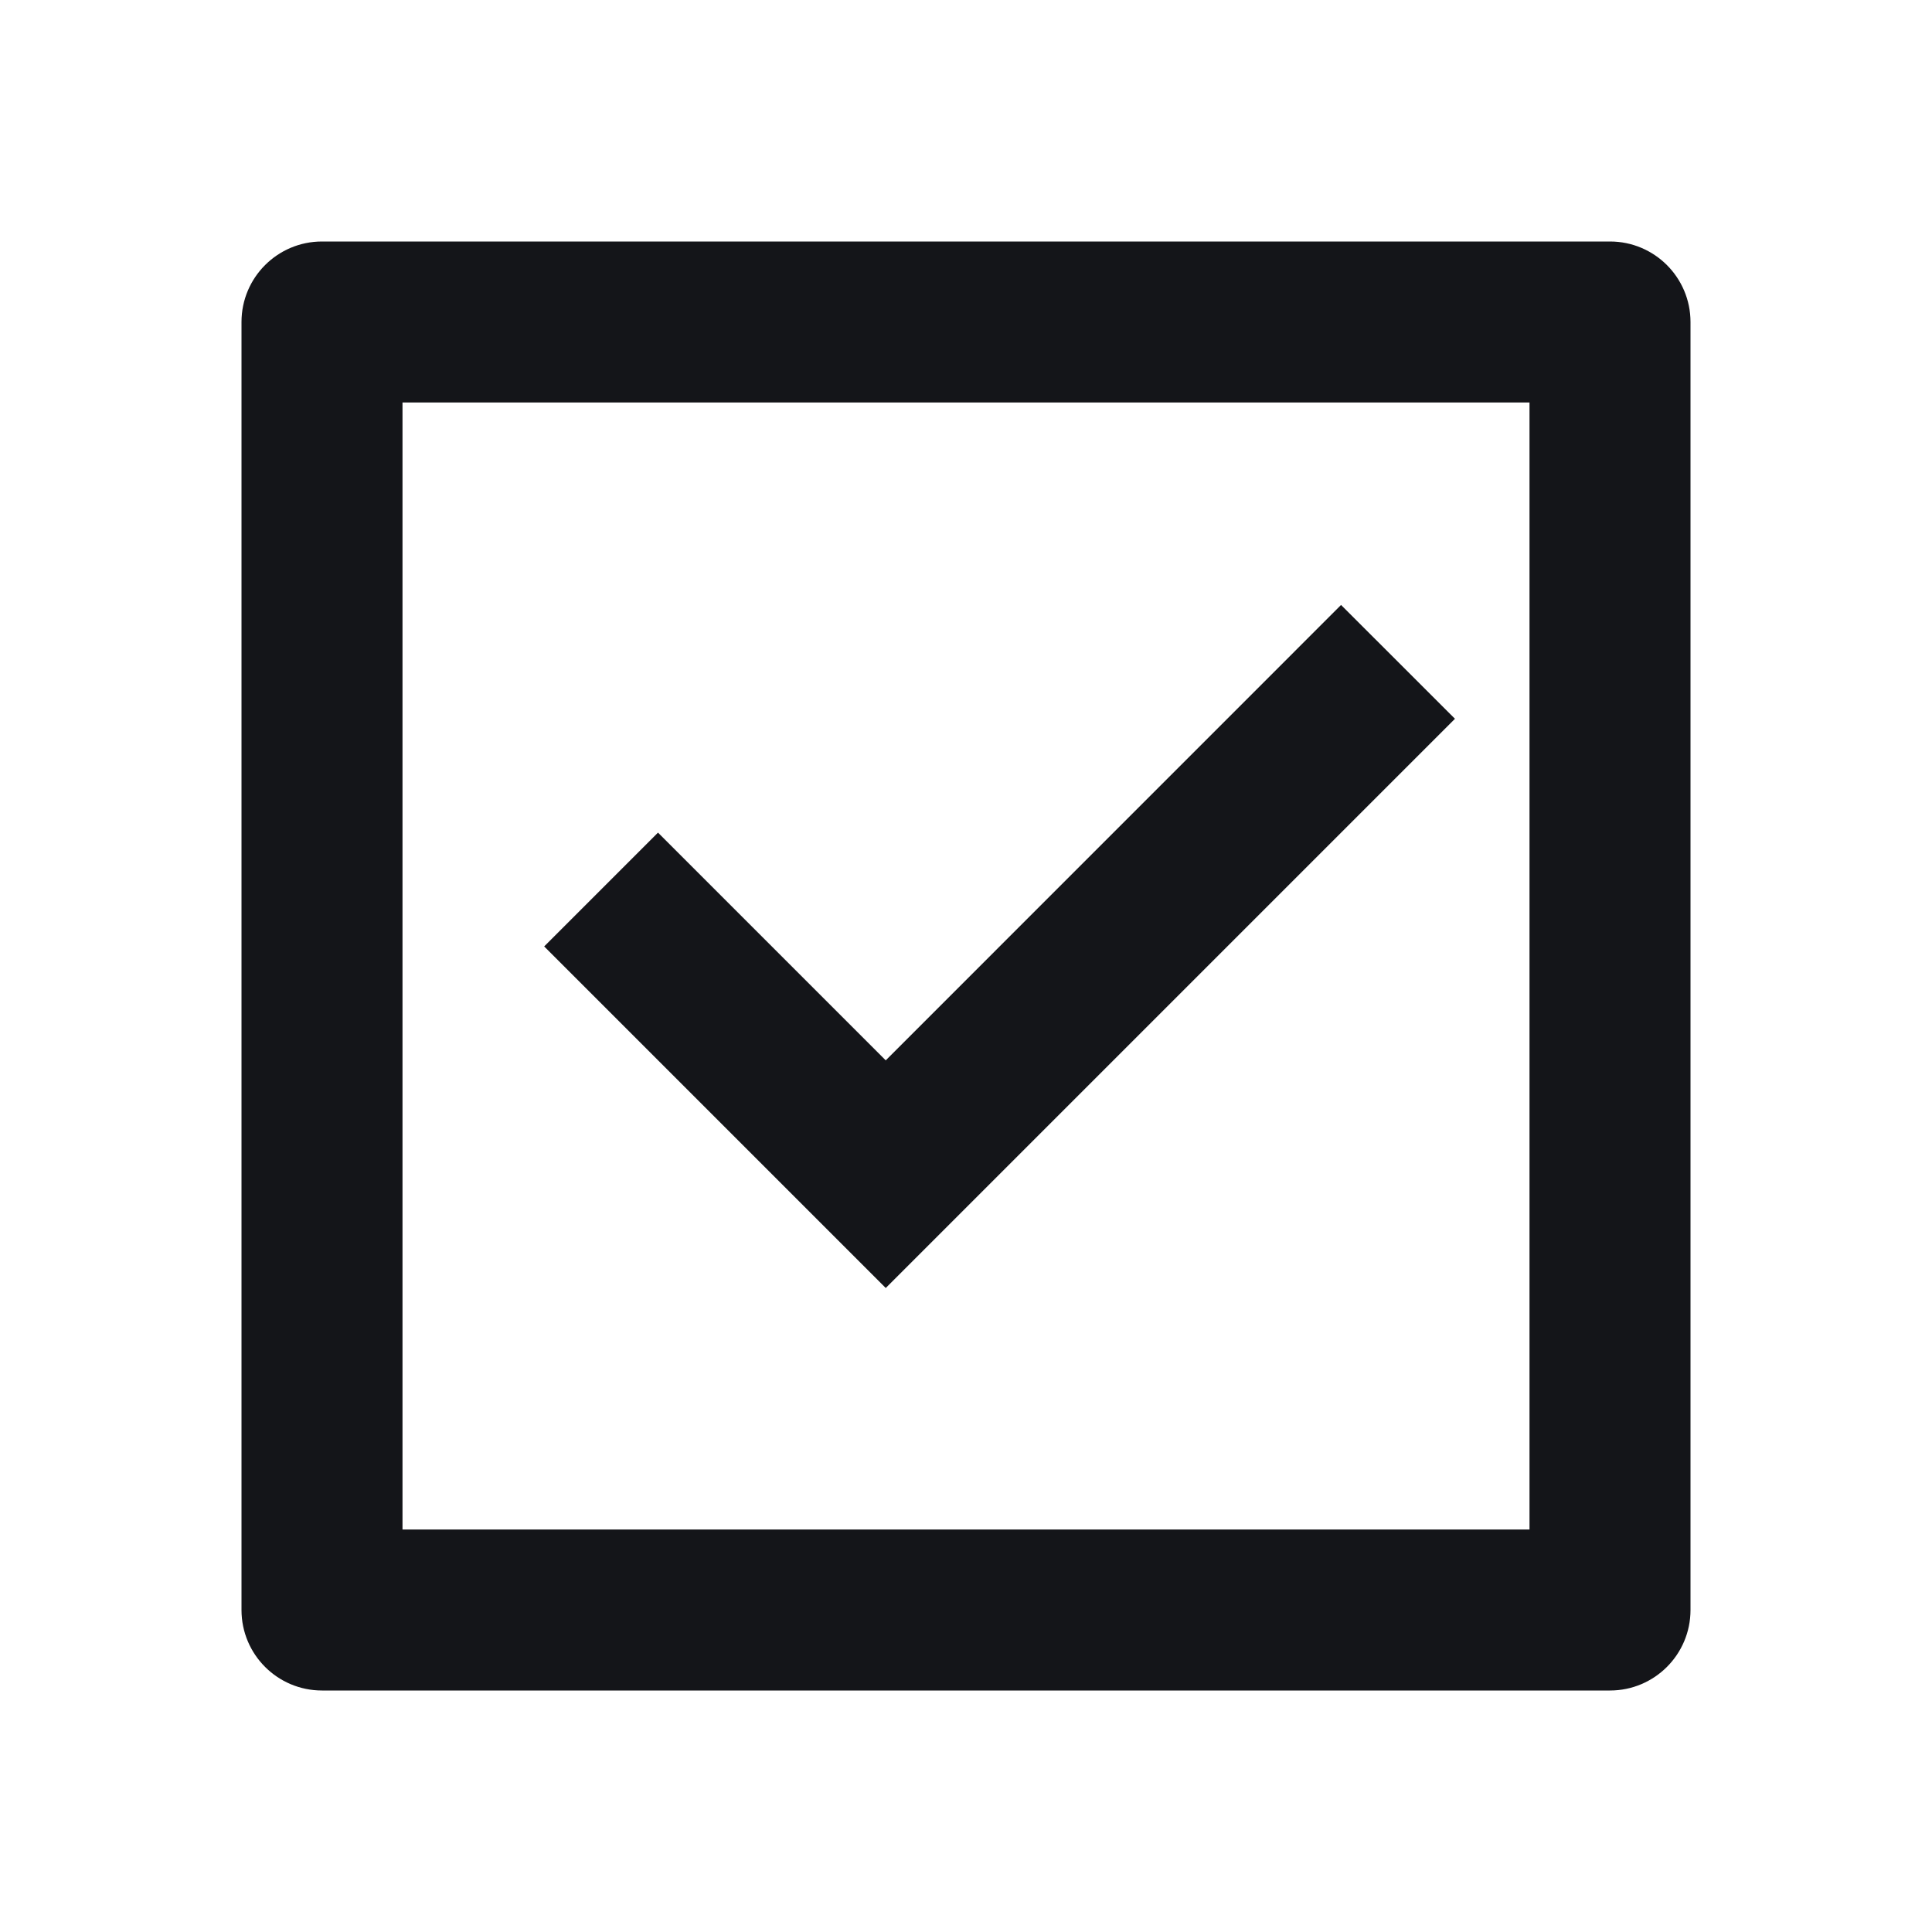
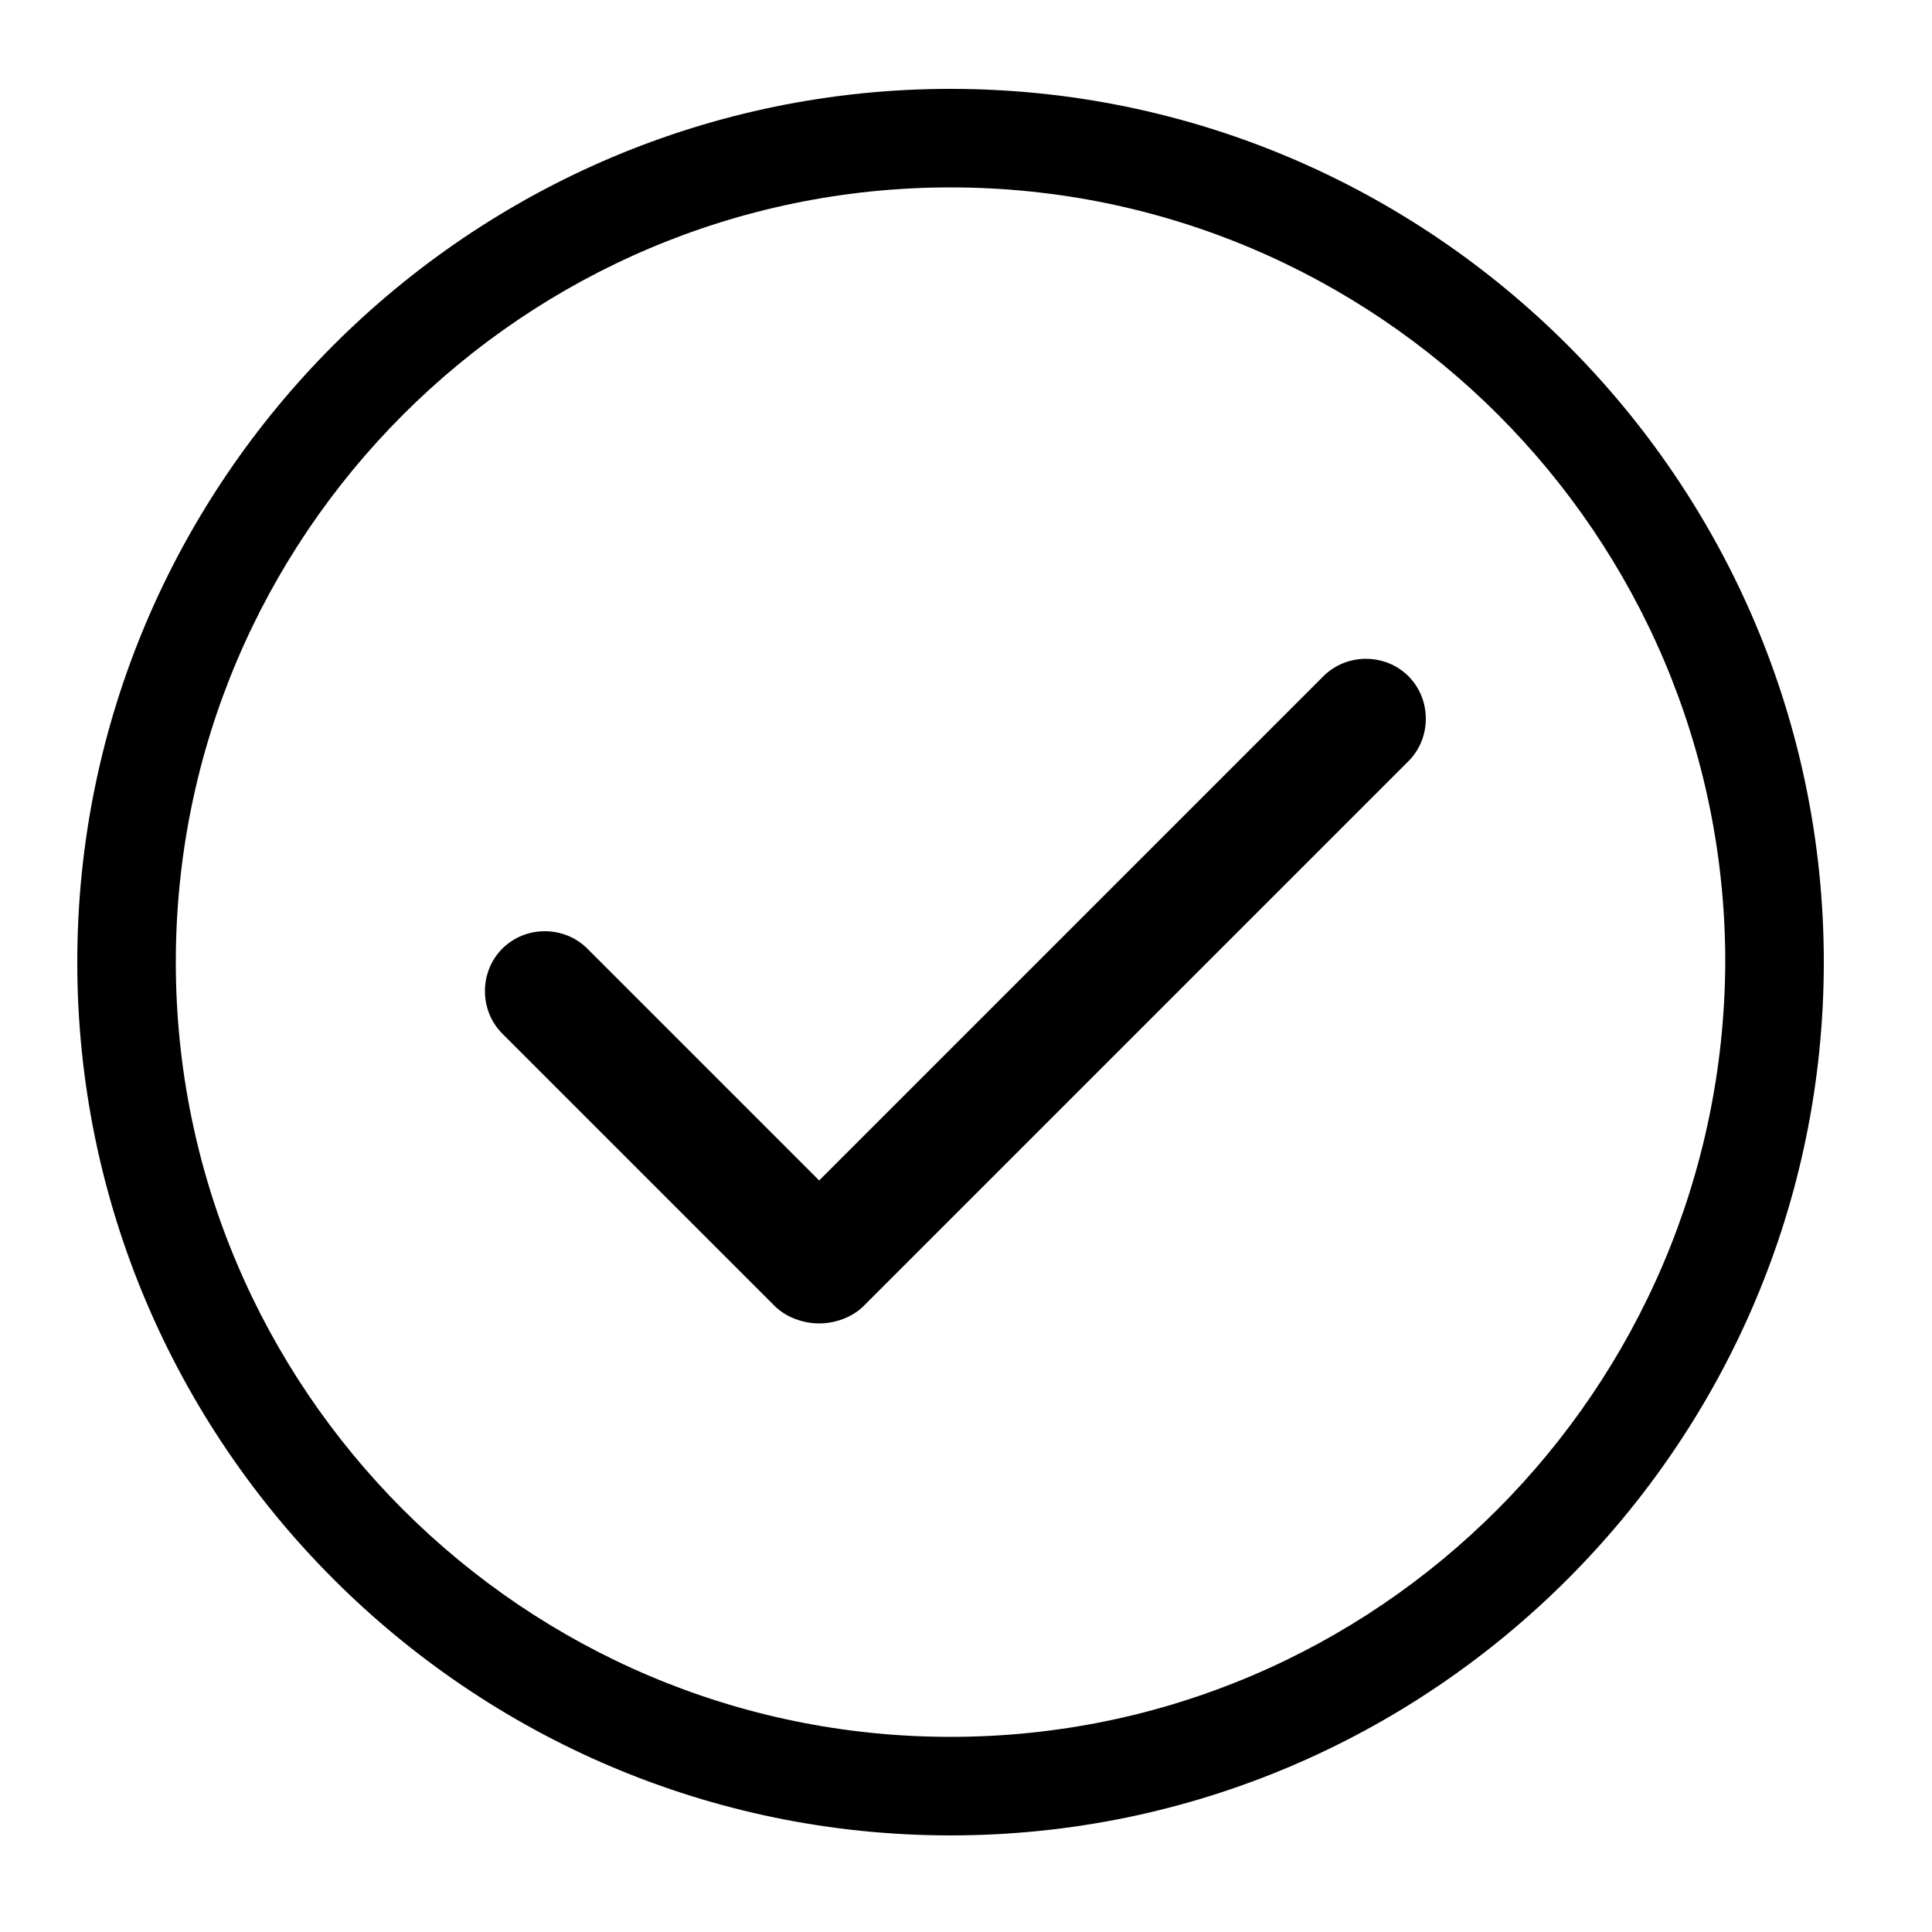
- <svg xmlns="http://www.w3.org/2000/svg" viewBox="0 0 24 24" width="24" height="24">
-   <path fill="none" d="M0 0h24v24H0z" />
-   <path d="M4 3h16a1 1 0 0 1 1 1v16a1 1 0 0 1-1 1H4a1 1 0 0 1-1-1V4a1 1 0 0 1 1-1zm1 2v14h14V5H5zm6.003 11L6.76 11.757l1.414-1.414 2.829 2.829 5.656-5.657 1.415 1.414L11.003 16z" fill="#141519" />
+ <svg xmlns="http://www.w3.org/2000/svg" t="1666250557269" class="icon" viewBox="0 0 1024 1024" version="1.1" p-id="6227" width="200" height="200">
+   <path d="M503.808 47.104C248.832 47.104 40.96 254.976 40.96 509.952S248.832 972.8 503.808 972.8s462.848-207.872 462.848-462.848S758.784 47.104 503.808 47.104z m0 873.472c-226.304 0-410.624-184.32-410.624-410.624s184.32-410.624 410.624-410.624 410.624 184.32 410.624 410.624c-1.024 226.304-184.32 410.624-410.624 410.624z" p-id="6228" />
+   <path d="M701.44 358.4L434.176 625.664l-122.88-122.88c-12.288-12.288-32.768-12.288-45.056 0-12.288 12.288-12.288 32.768 0 45.056l144.384 144.384c6.144 6.144 15.36 9.216 23.552 9.216 8.192 0 17.408-3.072 23.552-9.216l288.768-288.768c12.288-12.288 12.288-32.768 0-45.056-12.288-12.288-32.768-12.288-45.056 0z" p-id="6229" />
</svg>
